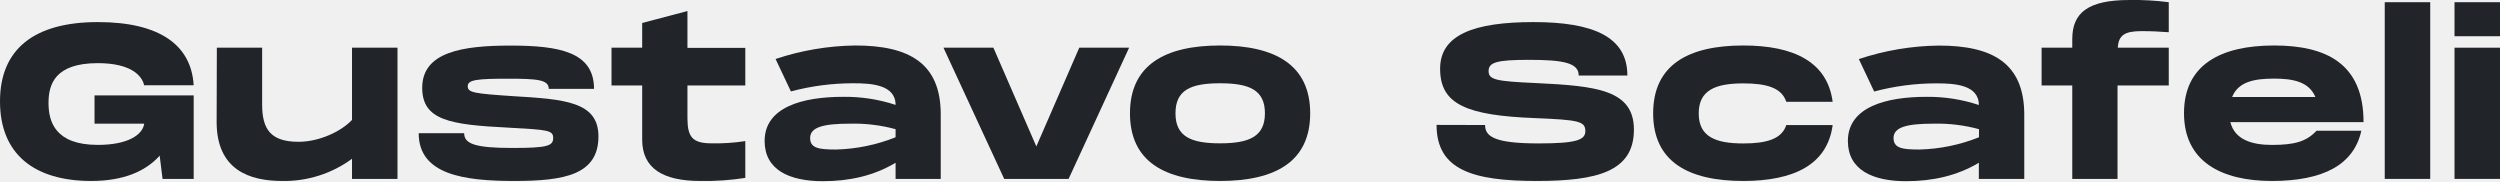
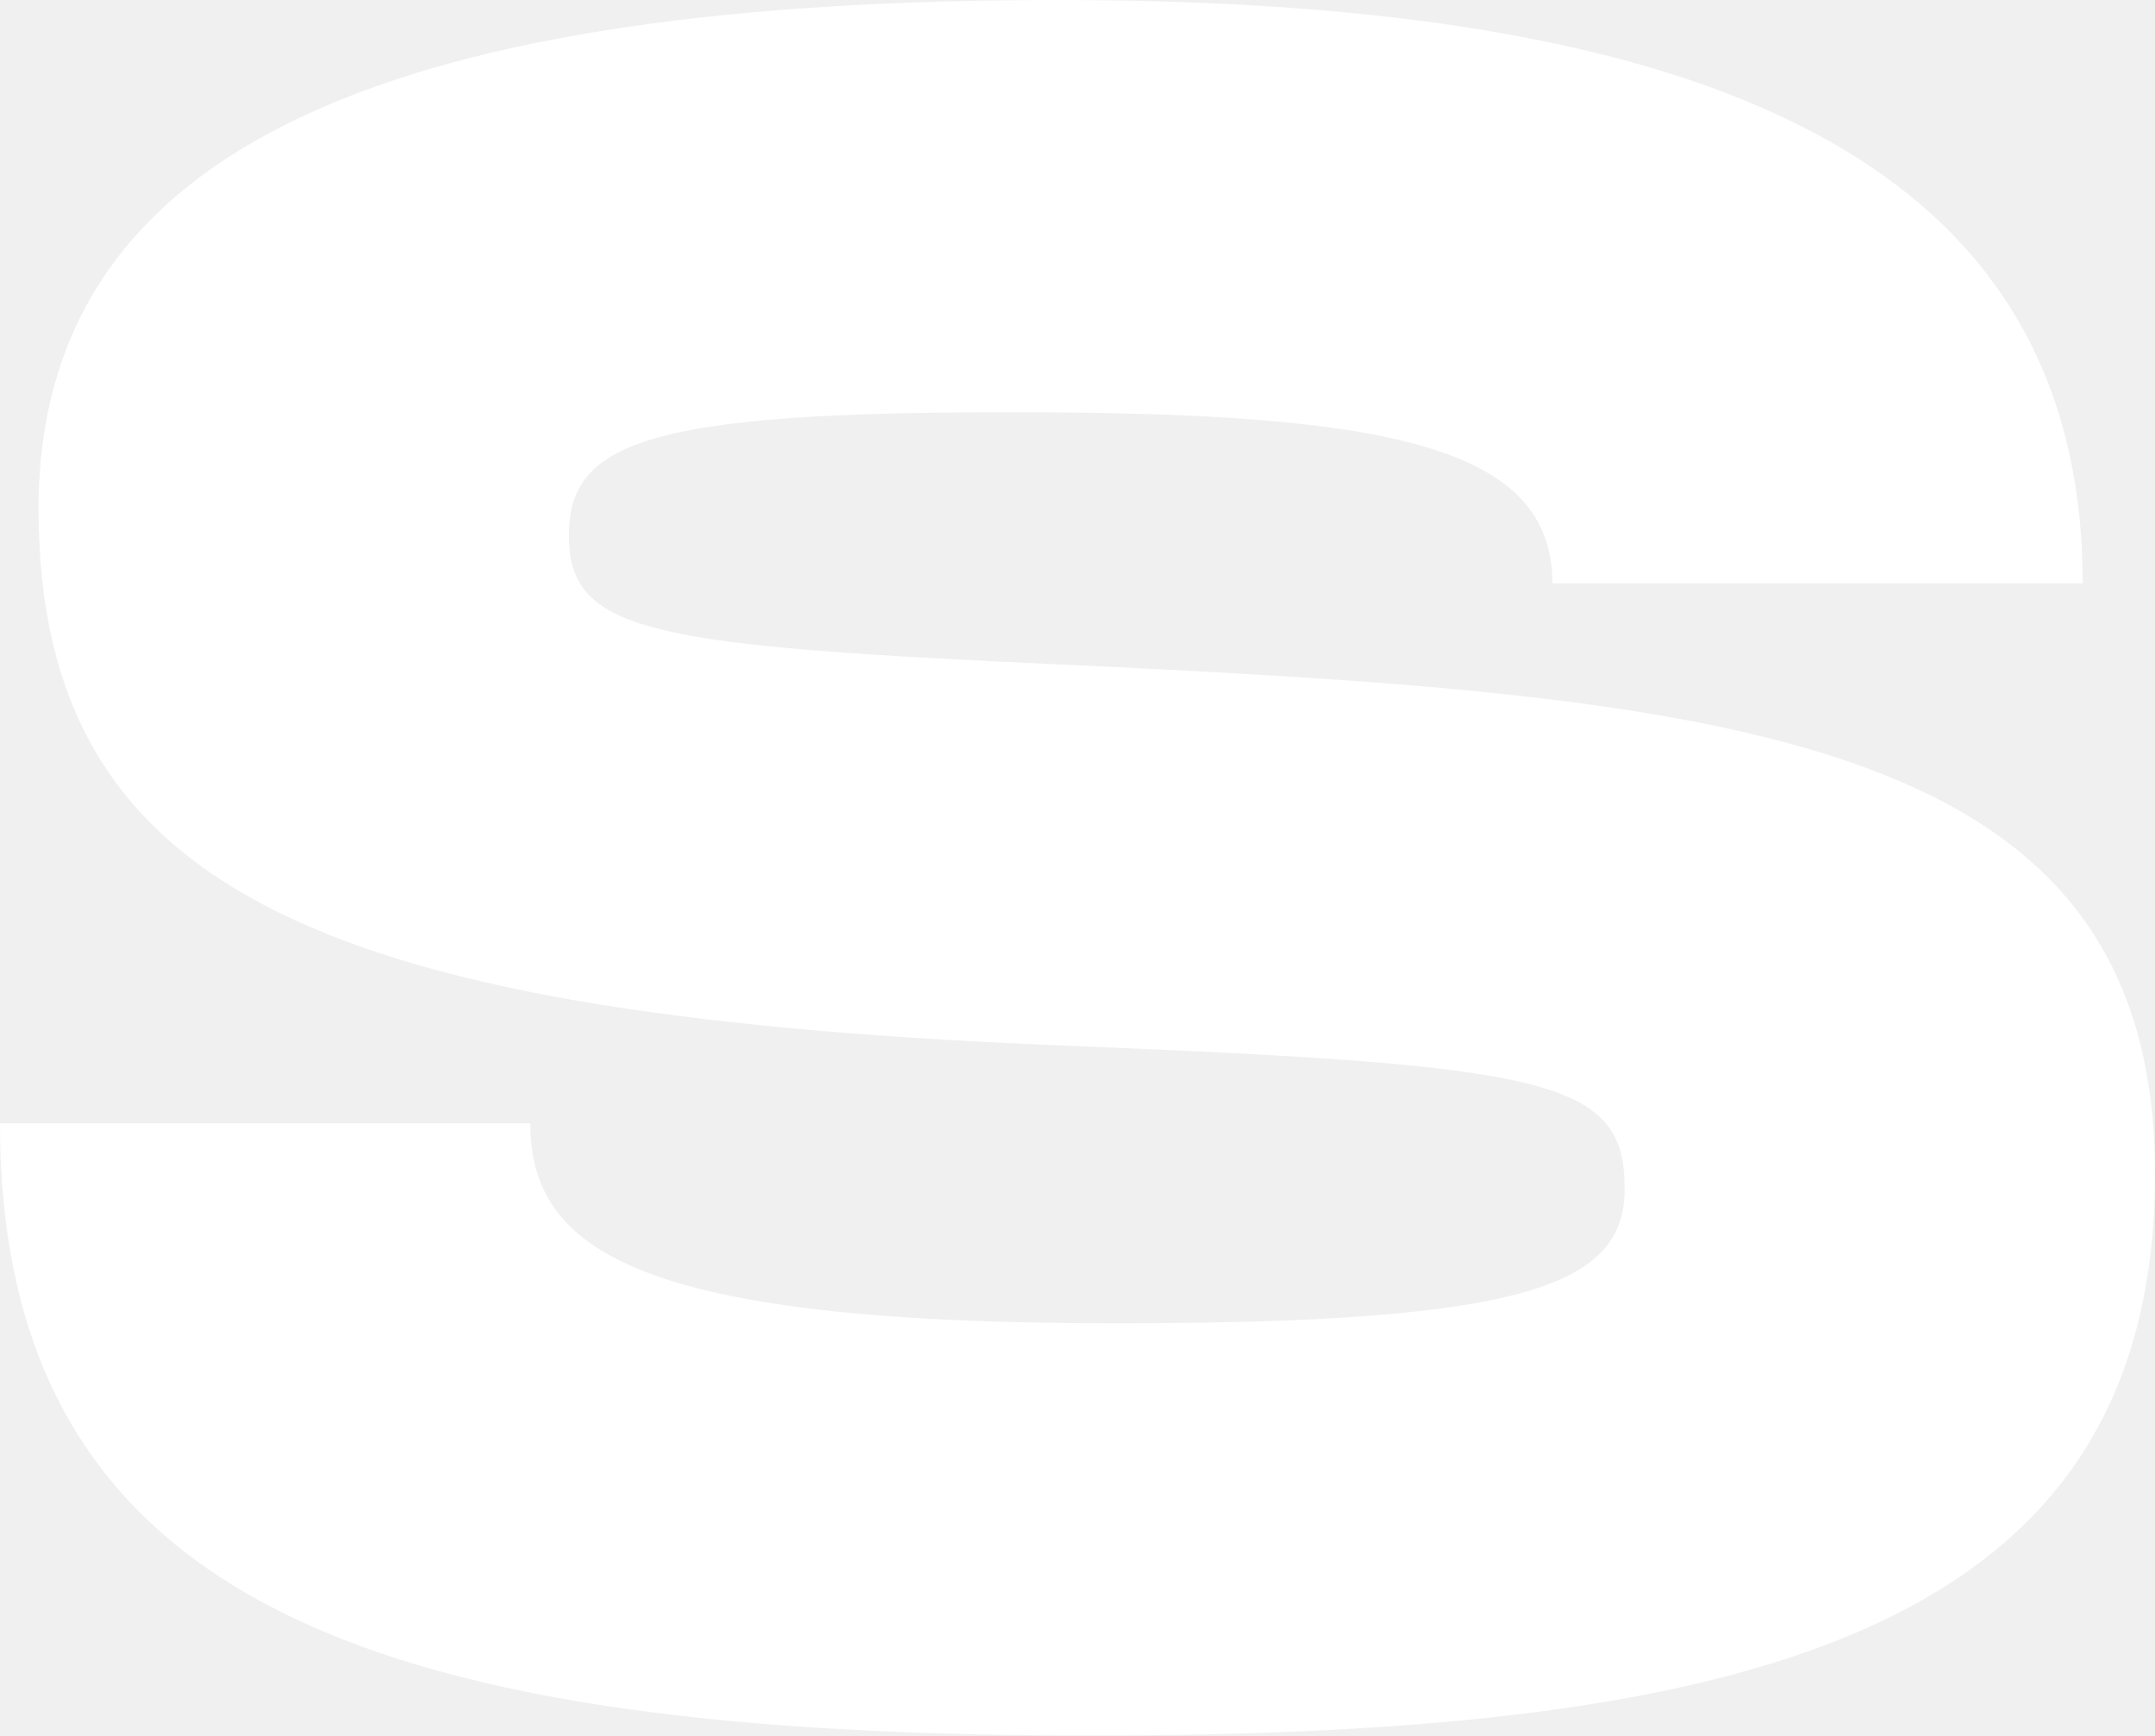
- <svg xmlns="http://www.w3.org/2000/svg" viewBox="0 0 815.11 59.04">
+ <svg xmlns="http://www.w3.org/2000/svg" viewBox="0 0 447 360">
  <defs>
-     <style>.cls-1{fill:#212529;}</style>
+     <style>.cls-1{fill:#fff;}</style>
  </defs>
  <g id="Camada_2" data-name="Camada 2">
    <g id="Camada_1-2" data-name="Camada 1">
-       <path class="cls-1" d="M30.82,31.11H63.15V58.33H53l-.94-7.57C47.52,55.8,40.4,59,29.74,59,11.16,59,0,50.26,0,33.05,0,16,11.16,7.2,31.9,7.2c20.16,0,30.46,7.49,31.25,20.59H47c-.72-3.16-4.32-7.2-15.12-7.2-14,0-16.06,6.92-16.06,13S18,47.24,31.9,47.24c9.86,0,14.62-3.32,15.12-6.92H30.82Z" />
-       <path class="cls-1" d="M129.6,15.55V58.33H114.77V51.77A37.24,37.24,0,0,1,92,59C81.5,59,70.7,55.52,70.63,39.89l.07-24.34H85.47V34.06c0,8.21,2.88,12.17,11.88,12.17,6.69,0,13.82-3.31,17.42-7.13V15.55Z" />
-       <path class="cls-1" d="M151.34,43.42c0,3.46,3.53,4.82,15.63,4.82,11.45,0,13.39-.64,13.39-3.24s-1.87-2.66-14.54-3.38c-19.23-.94-28.16-2.45-28.16-13,0-11.67,13.11-13.76,28.73-13.76,16,0,27.29,2.09,27.29,14.12H178.92c0-3-3.74-3.32-13.25-3.32-10.22,0-13.17.36-13.17,2.45s2,2.38,14.76,3.24c16.85,1,27.86,1.8,27.86,13.11C195.12,57,184,59,167.69,59S136.51,57,136.51,43.42Z" />
-       <path class="cls-1" d="M224.14,27.87V38.45c0,6.19,1.58,8.28,7.85,8.28A62.44,62.44,0,0,0,243,46V58A85.26,85.26,0,0,1,228.31,59c-12.17,0-18.93-4.1-18.93-13.46V27.87h-10V15.55h10V7.49L224.14,3.6v12H243V27.87Z" />
-       <path class="cls-1" d="M306.72,36.94V58.33H292V53.07c-7.13,4.25-15,6-23.76,6-10.87,0-18.94-3.67-18.94-13.1,0-11.16,12.6-14.4,25.56-14.4A52.38,52.38,0,0,1,292,34.2c0-6.62-8-7.05-13.75-7.05a78.49,78.49,0,0,0-20.38,2.66l-5-10.58a85.56,85.56,0,0,1,26-4.4C296.5,14.83,306.58,20.67,306.72,36.94ZM292,42.12a51.52,51.52,0,0,0-14.76-1.8c-8.64,0-13.1,1.08-13.1,4.68,0,3.39,3,3.75,8.49,3.75a56.09,56.09,0,0,0,19.37-4Z" />
-       <path class="cls-1" d="M368.14,15.55,348.41,58.33h-21l-19.8-42.78h16.28l14,32.19,14-32.19Z" />
-       <path class="cls-1" d="M368.42,36.94c0-15.77,11.45-22.11,29.38-22.11s29.38,6.34,29.38,22.11S415.8,59,397.8,59,368.42,52.71,368.42,36.94Zm44,0c0-7.56-5-9.79-14.62-9.79s-14.54,2.23-14.54,9.79,5,9.79,14.54,9.79S412.42,44.5,412.42,36.94Z" />
-       <path class="cls-1" d="M484.2,40.76c0,3.88,3.38,6,17.5,6,12.31,0,15.19-1.15,15.19-4,0-3.24-2.23-3.67-16.35-4.25-22.32-.86-31-4.46-31-16.06C469.51,11.31,480.6,7.2,500,7.2s30.6,4.75,30.6,17.43H514.73c0-4.11-4.9-5.12-16.2-5.12-10.73,0-13.18.87-13.18,3.68s2.45,3.31,15.19,3.88c19.88.94,32.19,2.16,32.19,15.2C532.73,56,520.63,59,501,59c-20.67,0-32.62-3.52-32.62-18.28Z" />
-       <path class="cls-1" d="M568.37,14.83c16.49,0,27.43,5.33,29.16,18.36H582.41c-1.51-4.6-6.48-6-14-6-9.15,0-14.55,2.23-14.55,9.79s5.4,9.79,14.55,9.79c7.56,0,12.53-1.44,14-6h15.12C595.8,53.72,584.86,59,568.37,59,550.44,59,539,52.71,539,36.94S550.44,14.83,568.37,14.83Z" />
-       <path class="cls-1" d="M660,36.94V58.33H645.19V53.07c-7.13,4.25-15.05,6-23.76,6-10.87,0-18.94-3.67-18.94-13.1,0-11.16,12.6-14.4,25.57-14.4a52.36,52.36,0,0,1,17.13,2.66c0-6.62-8-7.05-13.75-7.05a78.59,78.59,0,0,0-20.38,2.66l-5-10.58a85.57,85.57,0,0,1,26-4.4C649.73,14.83,659.81,20.67,660,36.94Zm-14.76,5.18a51.52,51.52,0,0,0-14.76-1.8c-8.64,0-13.1,1.08-13.1,4.68,0,3.39,3,3.75,8.49,3.75a56,56,0,0,0,19.37-4Z" />
-       <path class="cls-1" d="M690.48,15.55h16.63V27.87h-16.7V58.33H675.65V27.87h-10V15.55h10v-2.8C675.65,4.1,680.83,0,694.37,0a88.46,88.46,0,0,1,12.74.72v9.79c-2.8-.21-5.69-.36-8.85-.36C692.64,10.15,690.77,11.52,690.48,15.55Z" />
-       <path class="cls-1" d="M755.28,42.63H769.9C767.45,53.72,757.51,59,740.74,59c-16.49,0-28.66-6.33-28.66-22.1S724,14.83,741.46,14.83c17,0,29.16,5.91,29.16,25H727.2c1.44,5.76,7.13,7.42,13.54,7.42C748.15,47.24,752,46.16,755.28,42.63Zm-27.5-11h27.14c-2.09-5-7.34-6-13.46-6C735,25.63,729.79,26.64,727.78,31.61Z" />
-       <path class="cls-1" d="M792.36.72V58.33H777.53V.72Z" />
-       <path class="cls-1" d="M815.11.72V11.81H800.28V.72Zm0,14.83V58.33H800.28V15.55Z" />
+       <path class="cls-1" d="M110,233c0,27,23.5,41.5,121.5,41.5,85.5,0,105.5-8,105.5-28C337,224,321.5,221,223.5,217,68.5,211,8,186,8,105.5,8,28.5,85,0,219.5,0S432,33,432,121H322c0-28.5-34-35.5-112.5-35.5-74.5,0-91.5,6-91.5,25.5,0,20.5,17,23,105.5,27,138,6.5,223.5,15,223.5,105.5,0,95-84,116.5-220.5,116.5C83,360,0,335.5,0,233Z" />
    </g>
  </g>
</svg>
